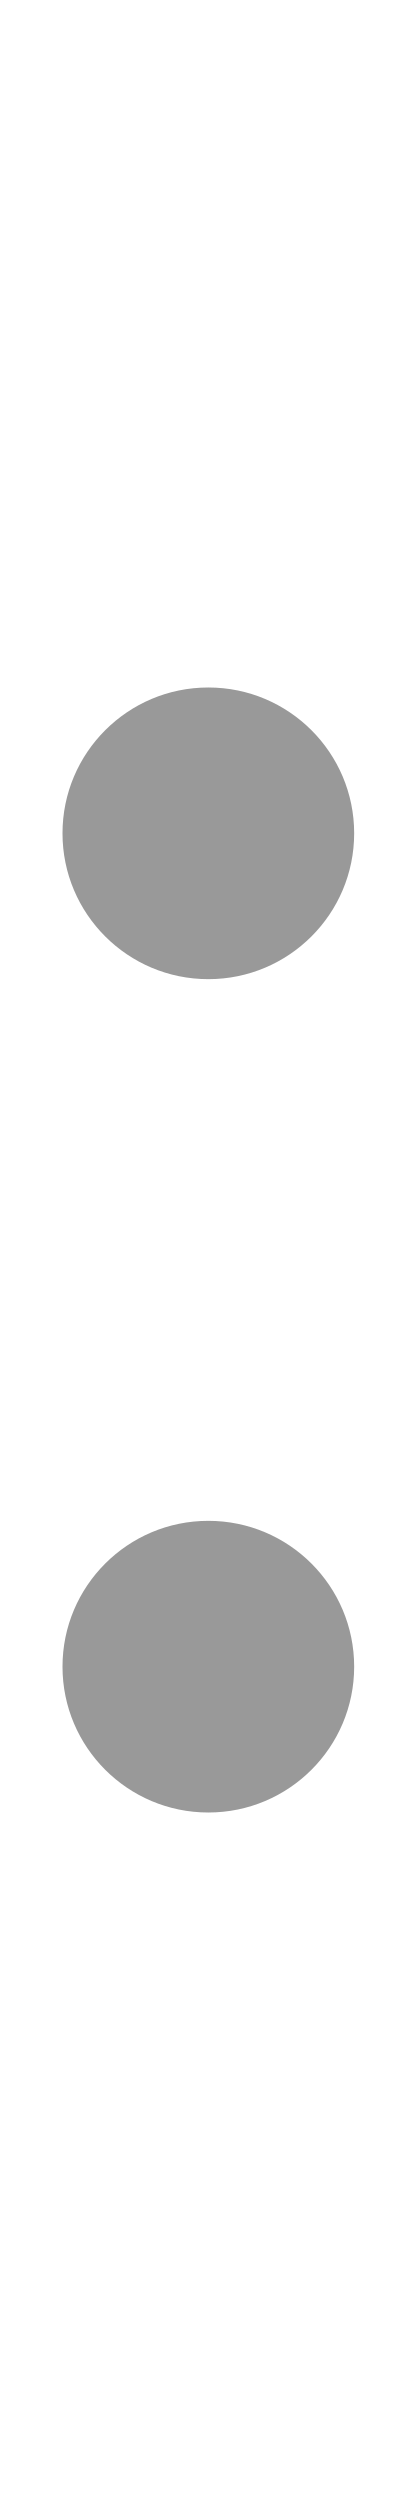
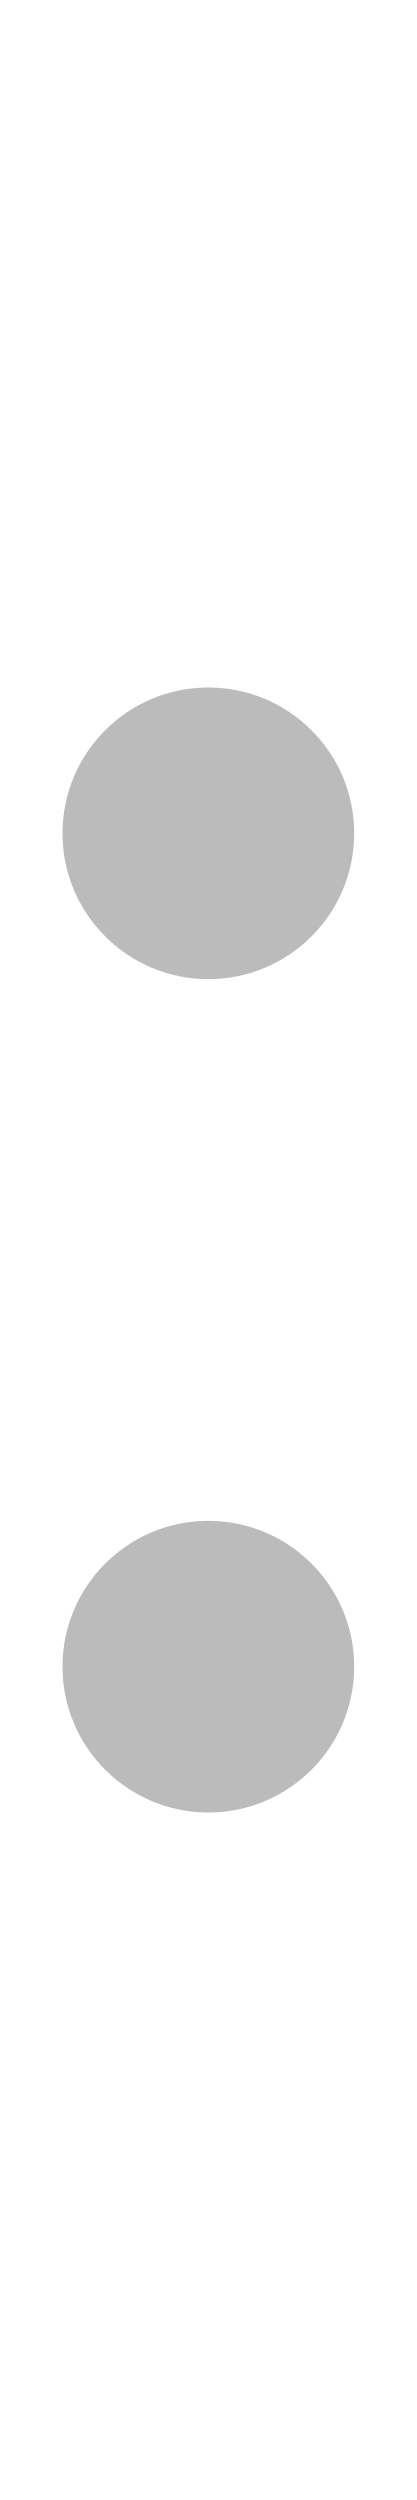
<svg xmlns="http://www.w3.org/2000/svg" version="1.1" baseProfile="full" width="100" height="600">
-   <circle cx="50%" cy="33.333%" r="35" fill="#999" />
-   <circle cx="50%" cy="66.667%" r="35" fill="#999" />
+   <circle cx="50%" cy="33.333%" r="35" fill="#bbb" />
+   <circle cx="50%" cy="66.667%" r="35" fill="#bbb" />
</svg>
